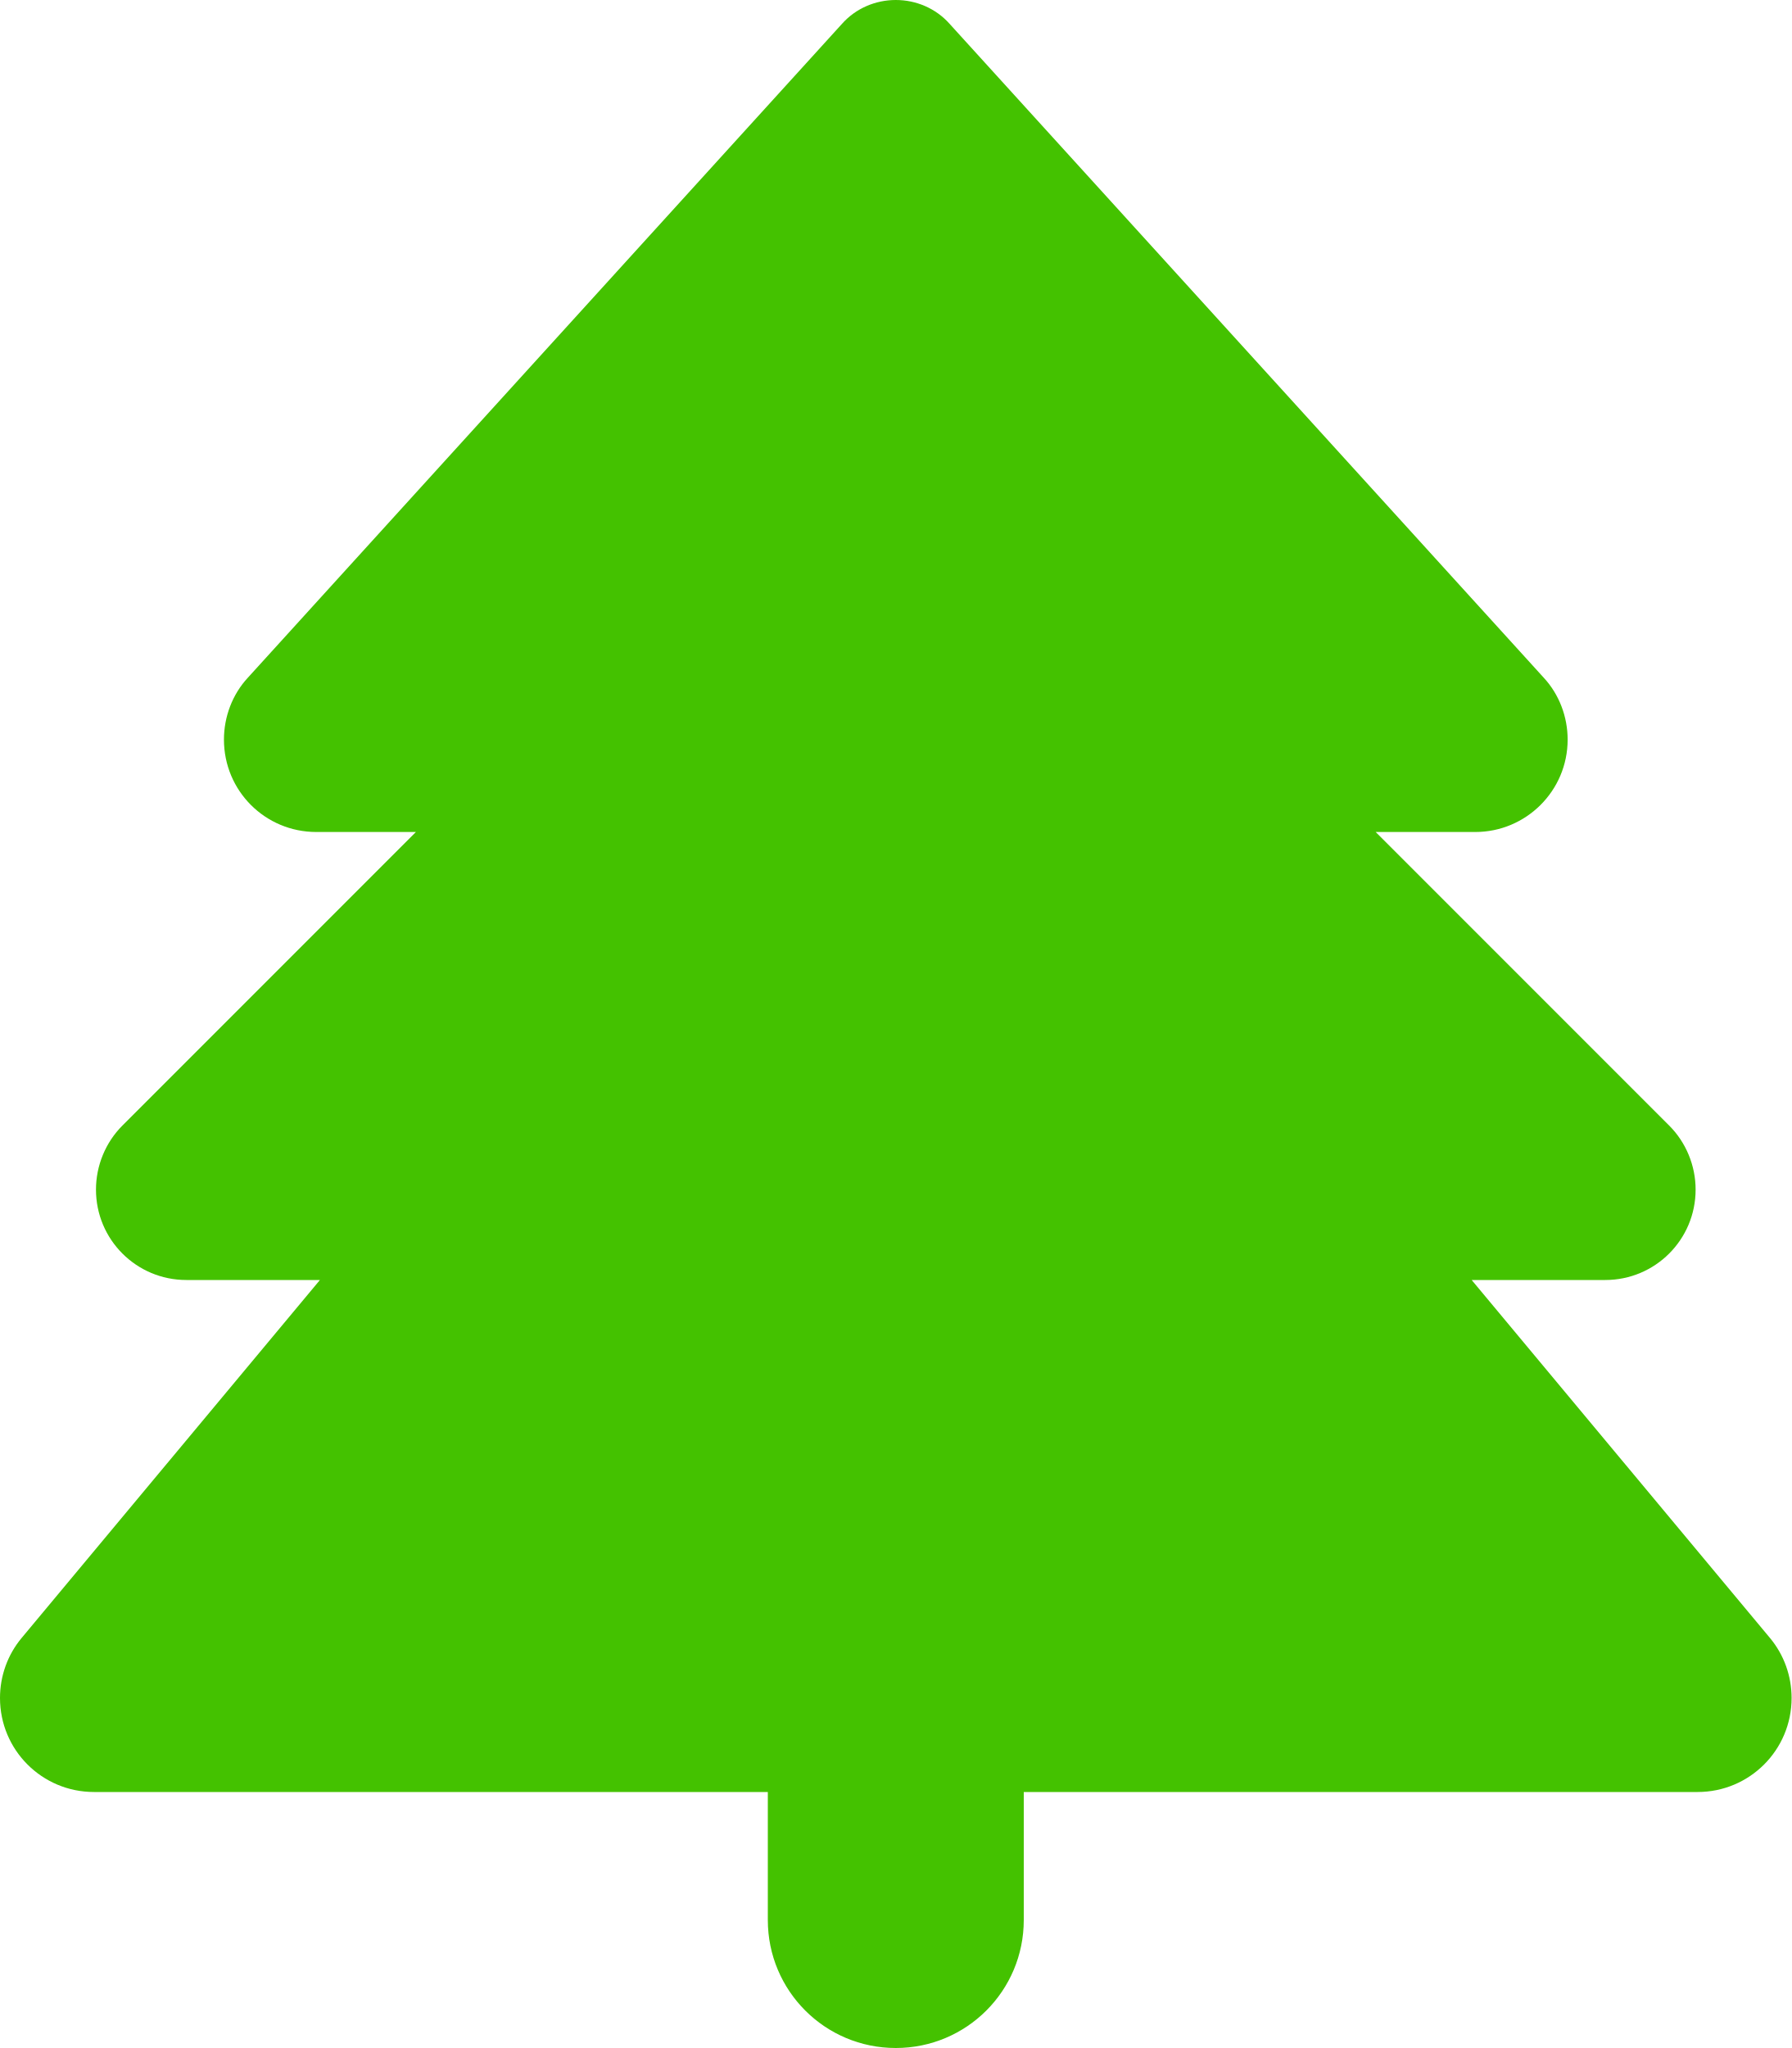
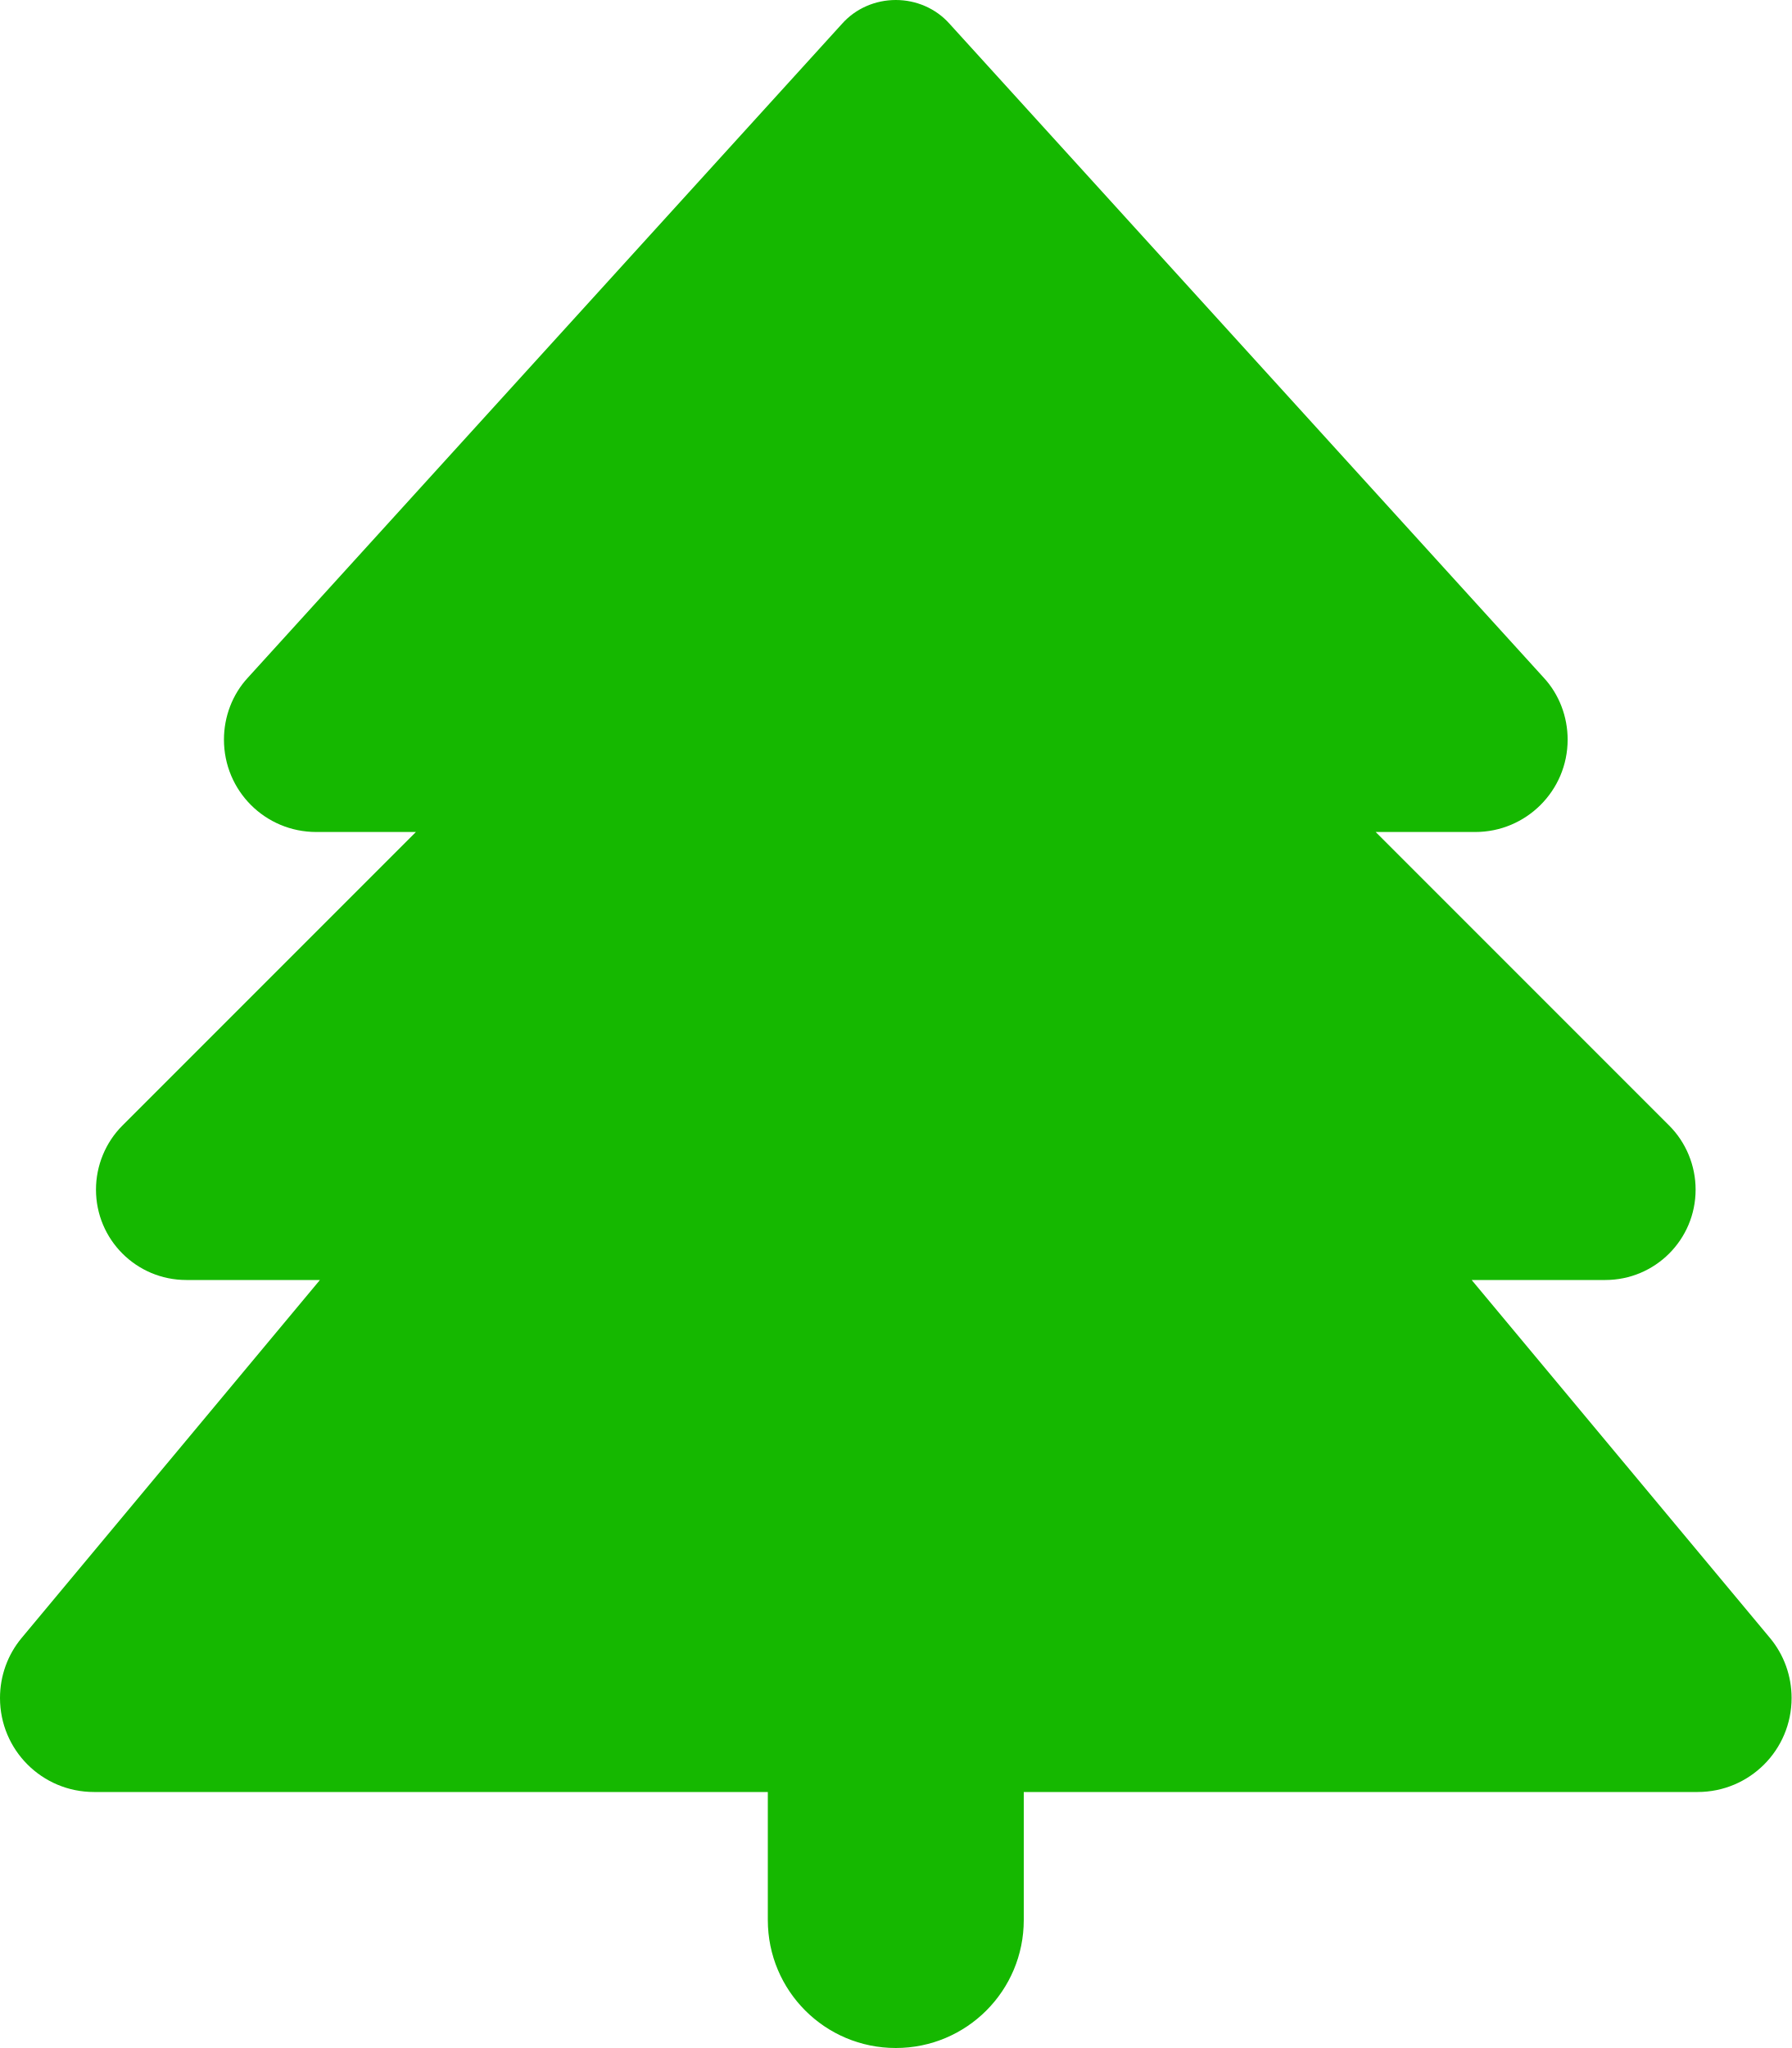
<svg xmlns="http://www.w3.org/2000/svg" viewBox="0 0 448 512">
-   <path fill="#44c200" d="M210.6 5.9L62 169.4c-3.9 4.2-6 9.8-6 15.5C56 197.7 66.3 208 79.1 208l24.9 0L30.6 281.4c-4.2 4.2-6.6 10-6.6 16C24 309.9 34.1 320 46.6 320L80 320 5.4 409.5C1.9 413.7 0 419 0 424.5c0 13 10.5 23.5 23.5 23.5L192 448l0 32c0 17.7 14.3 32 32 32s32-14.3 32-32l0-32 168.5 0c13 0 23.5-10.5 23.5-23.5c0-5.5-1.9-10.8-5.4-15L368 320l33.4 0c12.5 0 22.6-10.1 22.6-22.6c0-6-2.4-11.8-6.6-16L344 208l24.9 0c12.7 0 23.1-10.3 23.1-23.1c0-5.7-2.1-11.3-6-15.5L237.4 5.9C234 2.1 229.1 0 224 0s-10 2.1-13.4 5.9z" />
+   <path fill="#15b800" d="M210.6 5.9L62 169.4c-3.9 4.2-6 9.8-6 15.5C56 197.7 66.3 208 79.1 208l24.9 0L30.6 281.4c-4.2 4.2-6.6 10-6.6 16C24 309.9 34.1 320 46.6 320L80 320 5.4 409.5C1.9 413.7 0 419 0 424.5c0 13 10.5 23.5 23.5 23.5L192 448l0 32c0 17.7 14.3 32 32 32s32-14.3 32-32l0-32 168.5 0c13 0 23.5-10.5 23.5-23.5c0-5.5-1.9-10.8-5.4-15L368 320l33.4 0c12.5 0 22.6-10.1 22.6-22.6c0-6-2.4-11.8-6.6-16L344 208l24.9 0c12.7 0 23.1-10.3 23.1-23.1c0-5.7-2.1-11.3-6-15.5L237.4 5.9C234 2.1 229.1 0 224 0s-10 2.1-13.4 5.9z" />
</svg>
